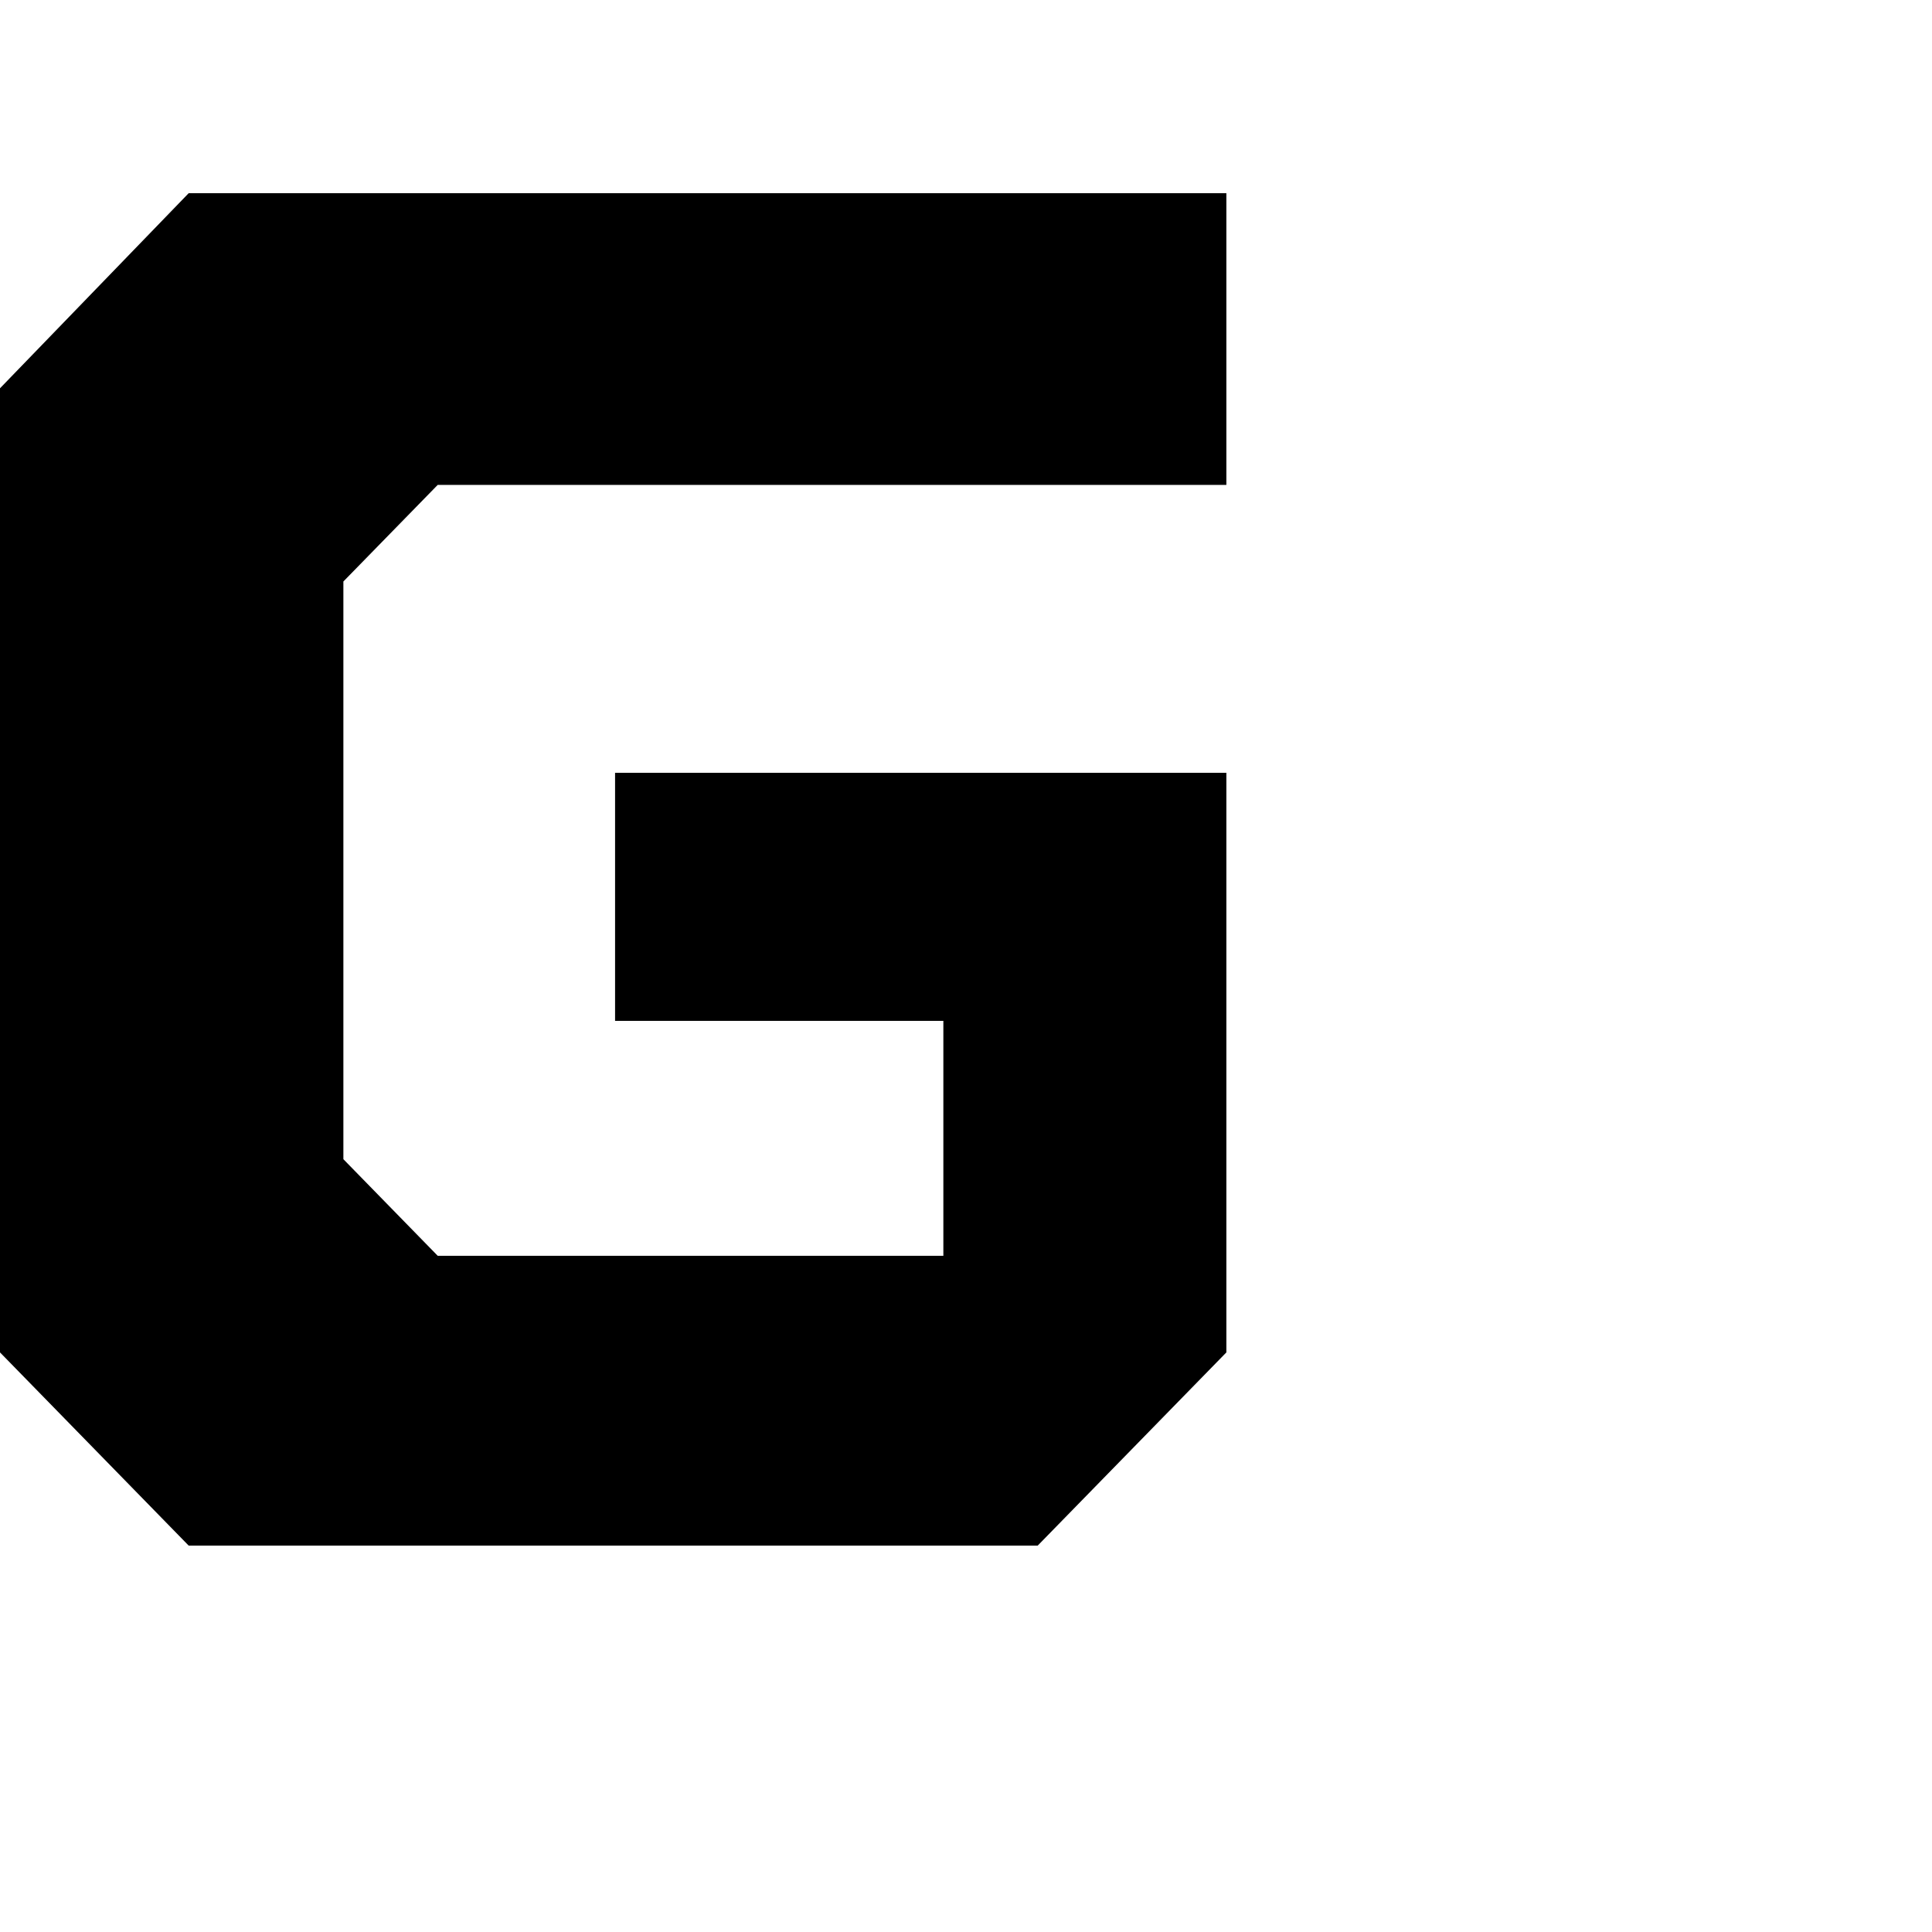
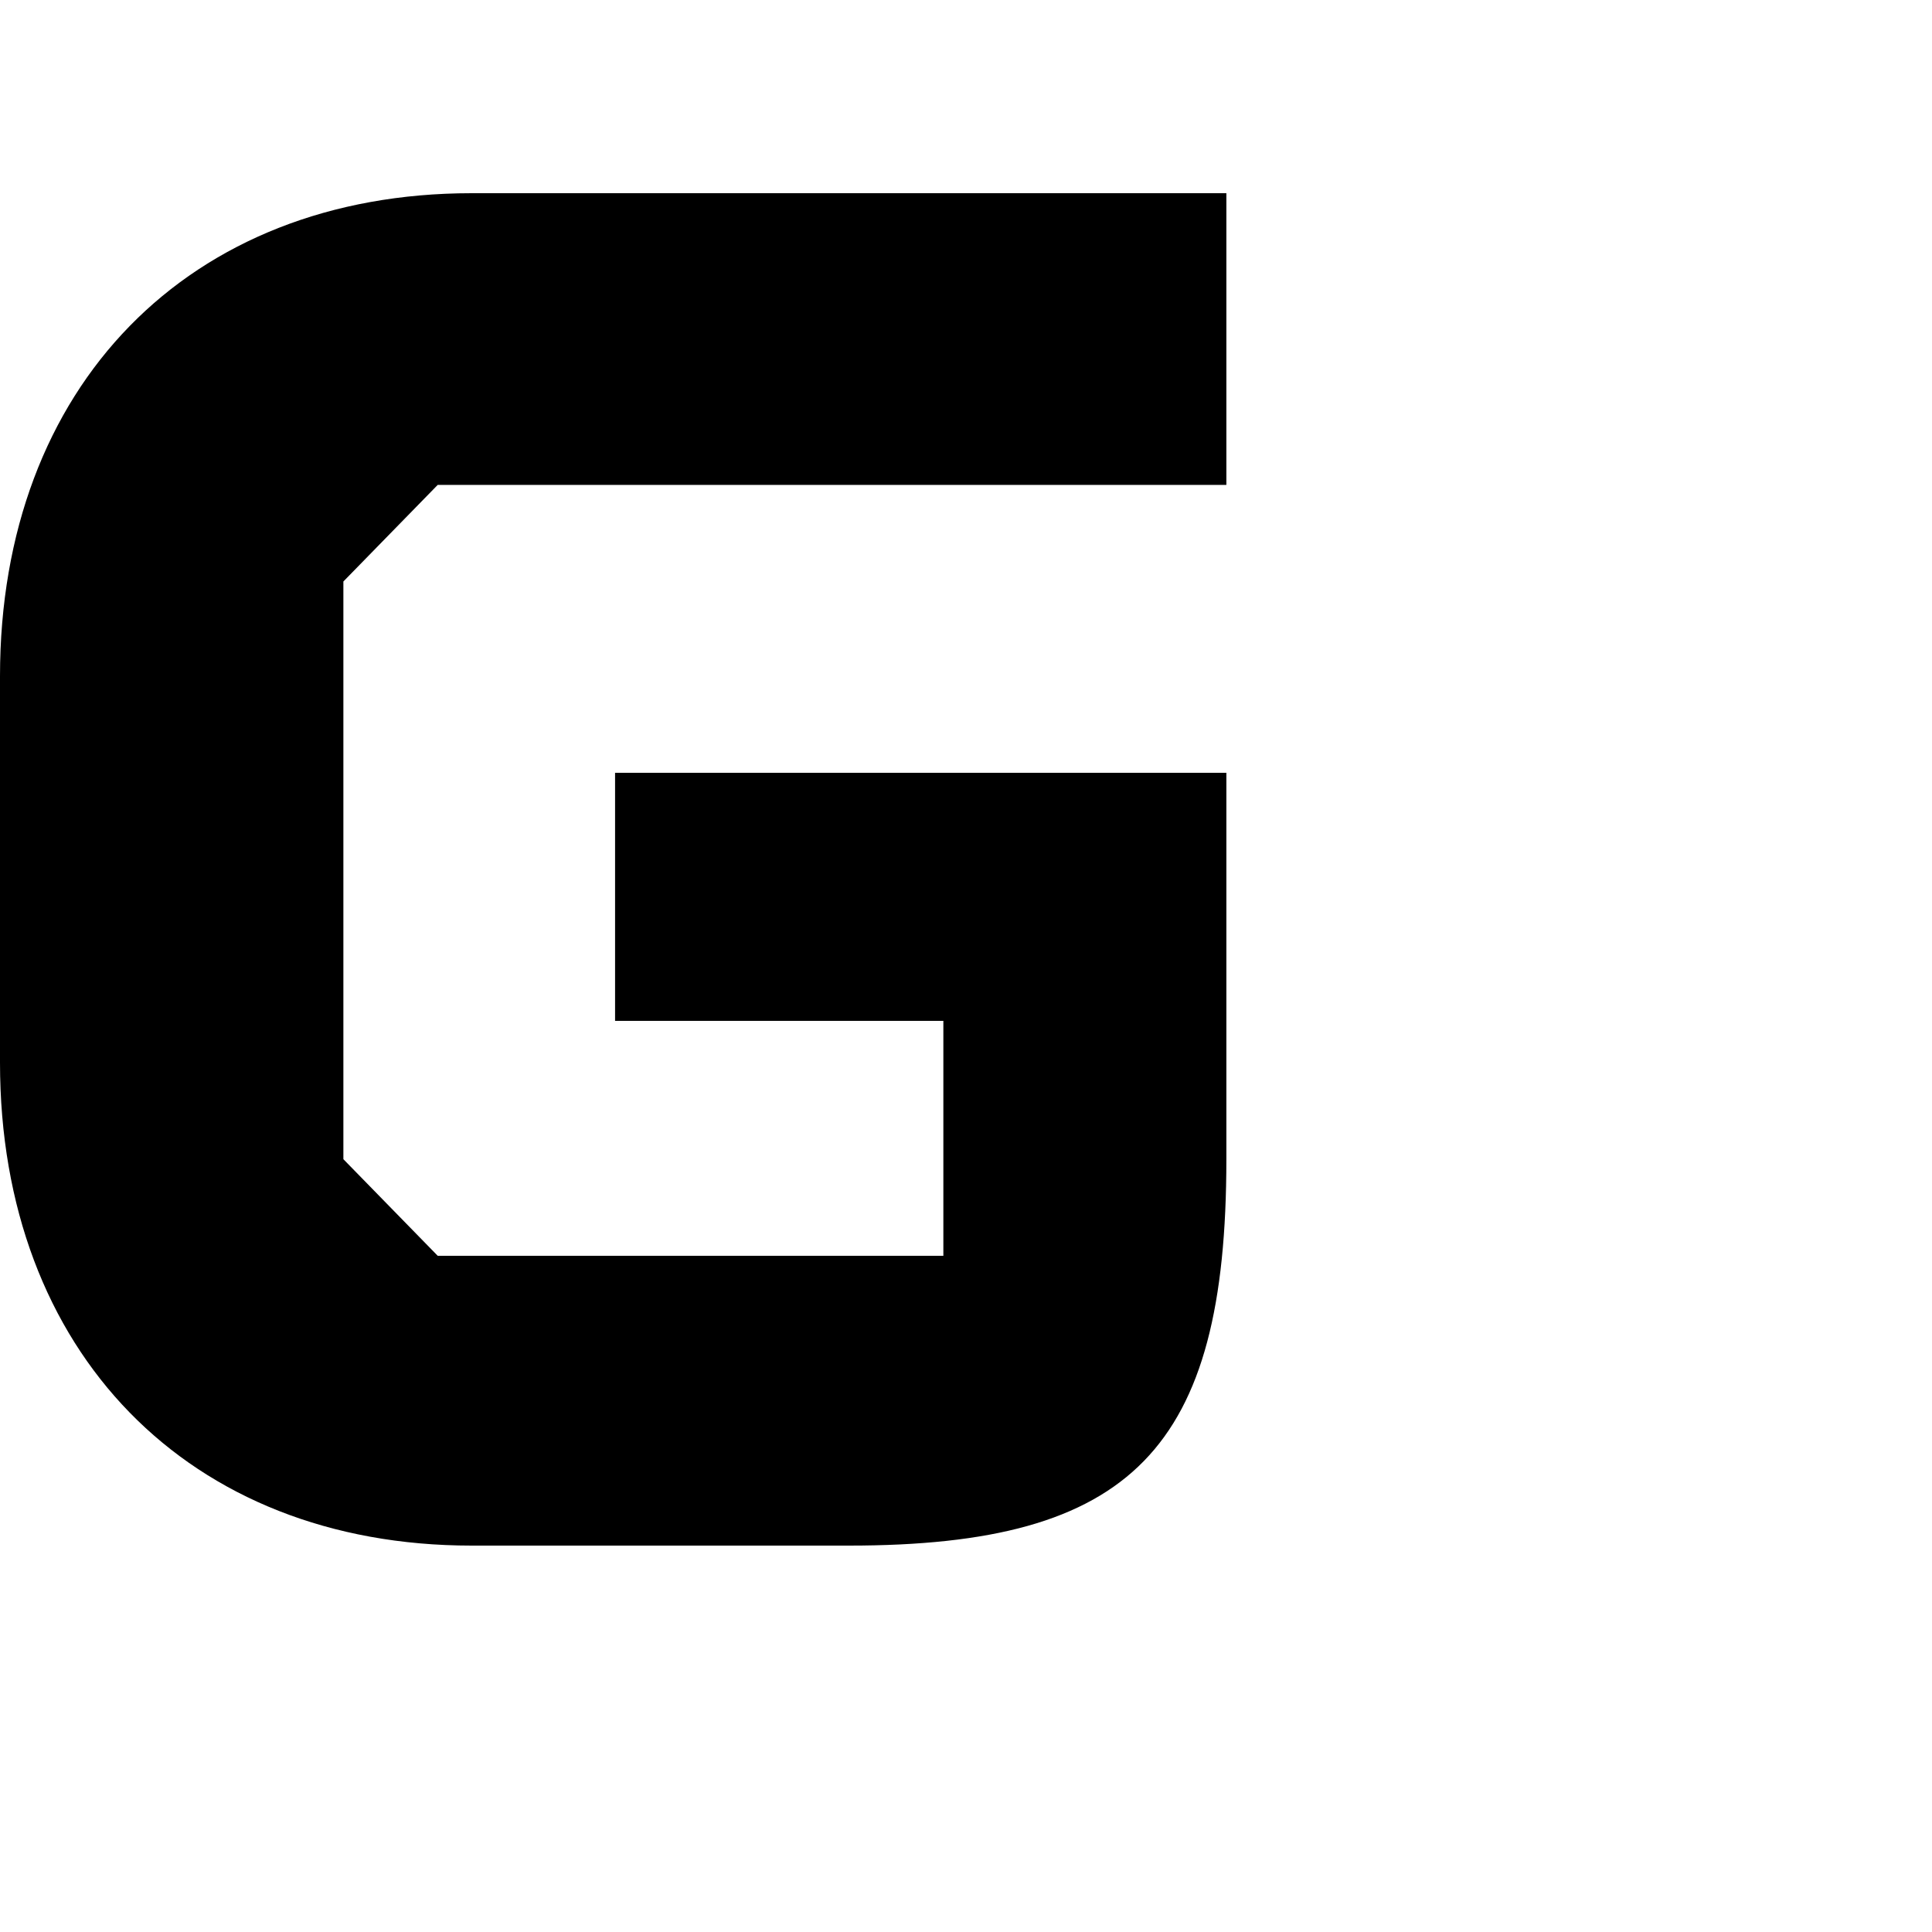
<svg xmlns="http://www.w3.org/2000/svg" height="1024" width="1024" version="1.1" id="svg4375" viewBox="0 0 1024 1024" xml:space="preserve">
  <defs id="defs4">
    <linearGradient id="linearGradient8000">
      <stop style="stop-color:#000000;stop-opacity:1;" offset="0" id="stop7998" />
    </linearGradient>
    <clipPath clipPathUnits="userSpaceOnUse" id="clipPath6029">
      <g id="use6031" />
    </clipPath>
  </defs>
  <g id="layer1" style="display:inline">
-     <path style="display:inline;fill:#000000" d="M 0,205.8 100,102.4 H 650 V 257 H 232 l -50,51.2 v 306.2 l 50,51.2 H 500 V 541.084 H 326 V 409.6 H 650 V 716.8 L 550,819.2 H 100 L 0,716.8 Z" id="path9999" />
+     <path style="display:inline;fill:#000000" d="m 0,358.4 c 0,-153.6 100,-256 250,-256 H 650 V 257 H 232 l -50,51.2 v 306.2 l 50,51.2 H 500 V 541.084 H 326 V 409.6 H 650 V 614.4 C 650,768 600,819.2 450,819.2 l -200,0 C 100,819.2 0,716.533 0,563.2 Z" id="path9999" />
  </g>
</svg>
